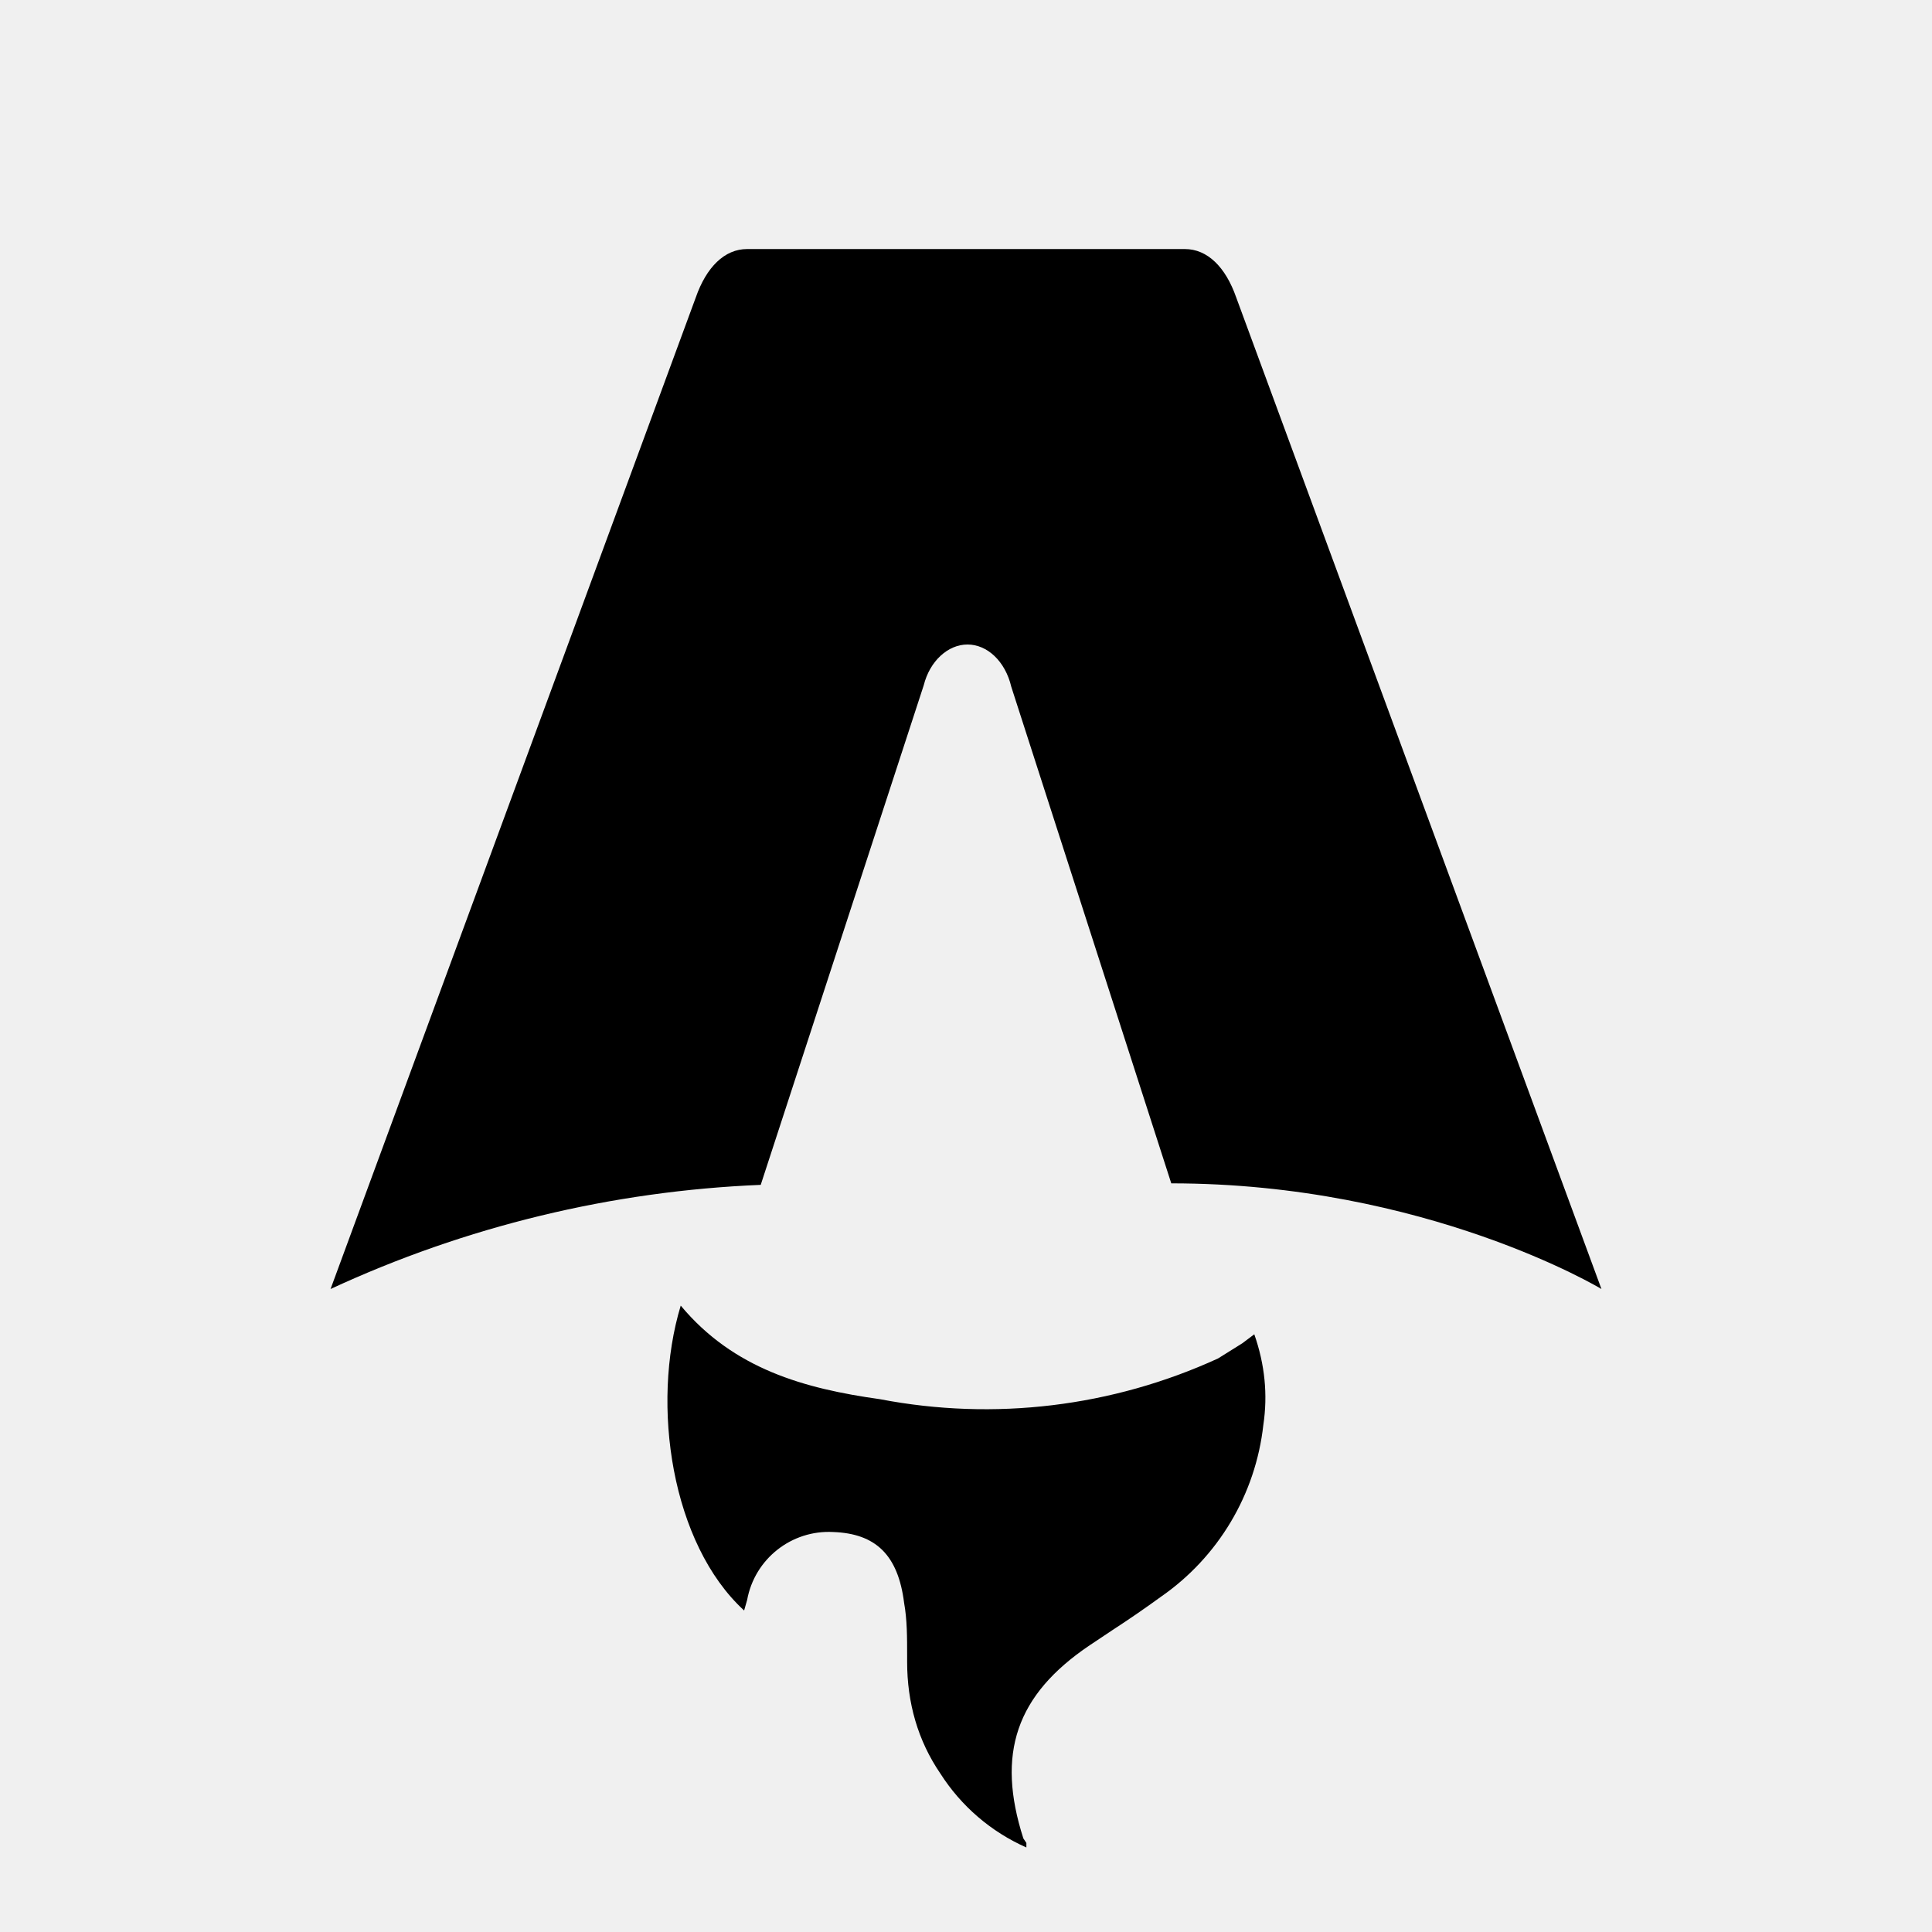
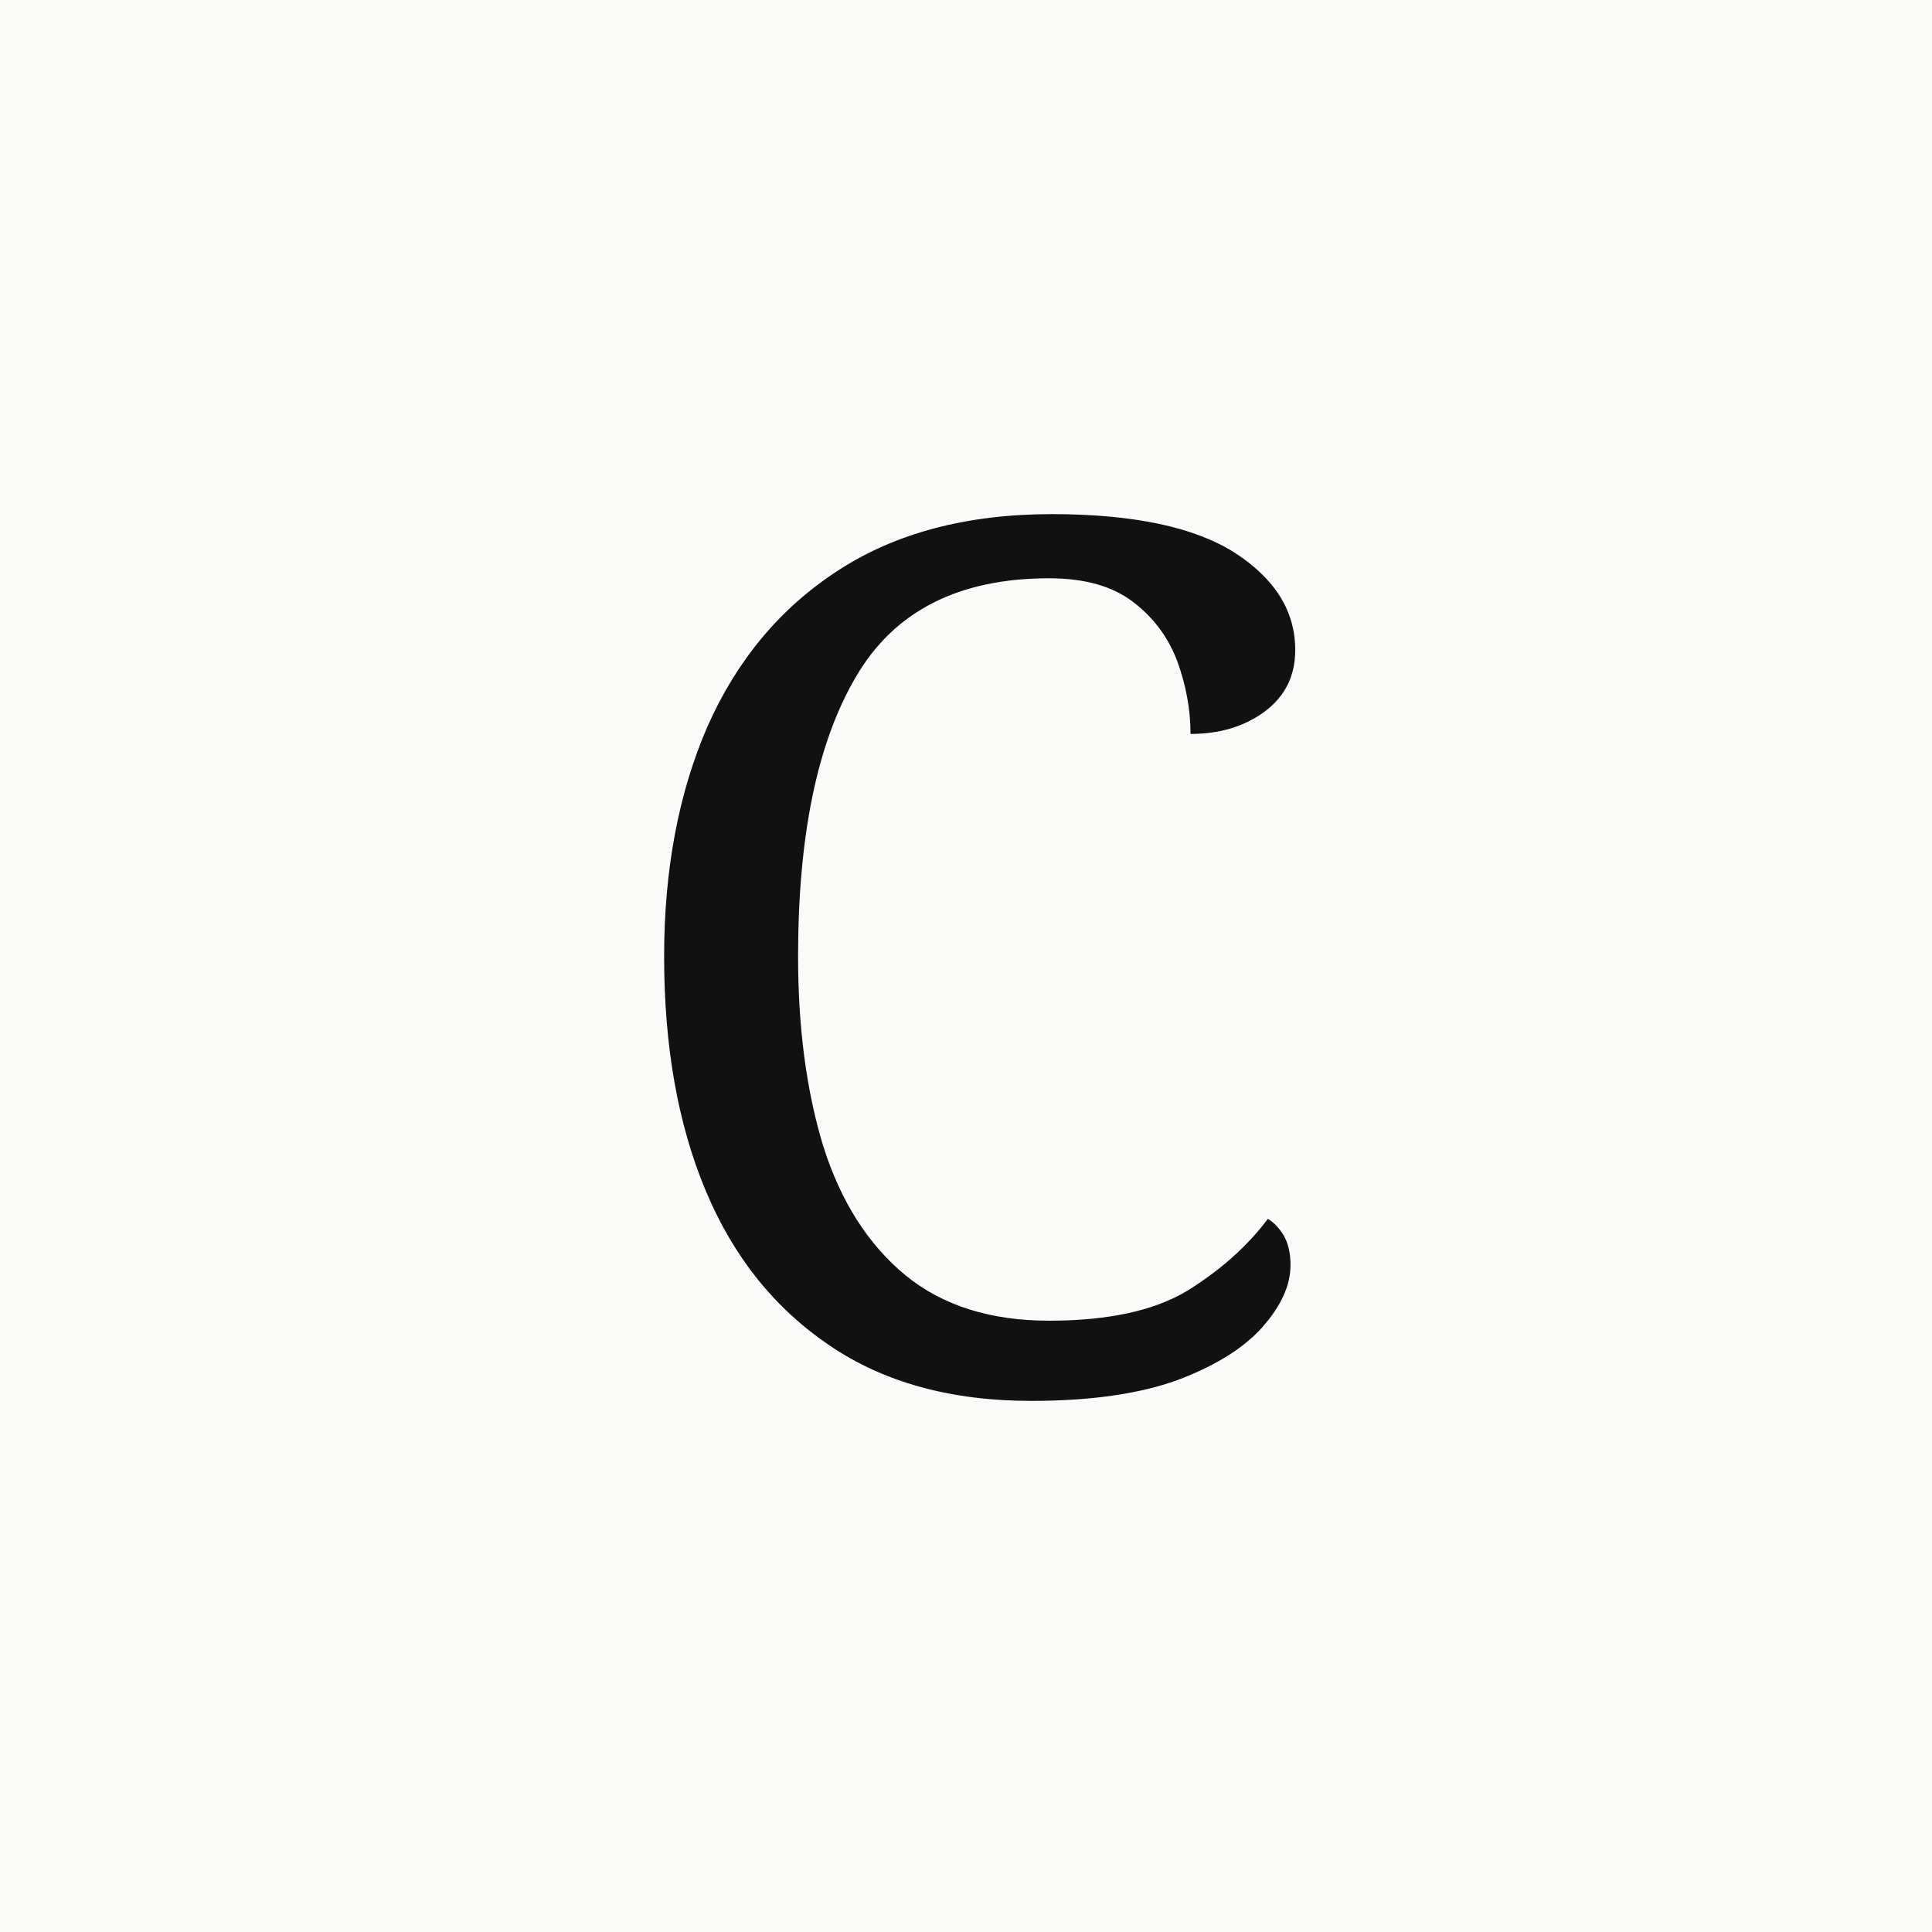
- <svg xmlns="http://www.w3.org/2000/svg" fill="none" viewBox="0 0 128 128">
-   <path d="M50.4 78.5a75.1 75.1 0 0 0-28.5 6.9l24.2-65.7c.7-2 1.9-3.2 3.4-3.2h29c1.5 0 2.7 1.2 3.4 3.2l24.2 65.7s-11.6-7-28.5-7L67 45.5c-.4-1.7-1.6-2.8-2.9-2.8-1.3 0-2.5 1.1-2.9 2.7L50.4 78.5Zm-1.1 28.2Zm-4.2-20.2c-2 6.6-.6 15.8 4.2 20.2a17.5 17.5 0 0 1 .2-.7 5.5 5.5 0 0 1 5.7-4.5c2.8.1 4.3 1.5 4.7 4.7.2 1.1.2 2.3.2 3.5v.4c0 2.7.7 5.2 2.2 7.4a13 13 0 0 0 5.7 4.9v-.3l-.2-.3c-1.8-5.6-.5-9.5 4.4-12.8l1.5-1a73 73 0 0 0 3.2-2.2 16 16 0 0 0 6.8-11.4c.3-2 .1-4-.6-6l-.8.6-1.6 1a37 37 0 0 1-22.4 2.7c-5-.7-9.7-2-13.2-6.2Z" />
-   <style>
-         path { fill: #000; }
-         @media (prefers-color-scheme: dark) {
-             path { fill: #FFF; }
-         }
-     </style>
+ <svg xmlns="http://www.w3.org/2000/svg" width="32" height="32" viewBox="0 0 32 32" fill="none">
+   <rect width="32" height="32" fill="#FAFAF8" />
+   <text x="16" y="23" font-family="serif" font-size="20" font-weight="400" text-anchor="middle" fill="#111111">C</text>
</svg>
